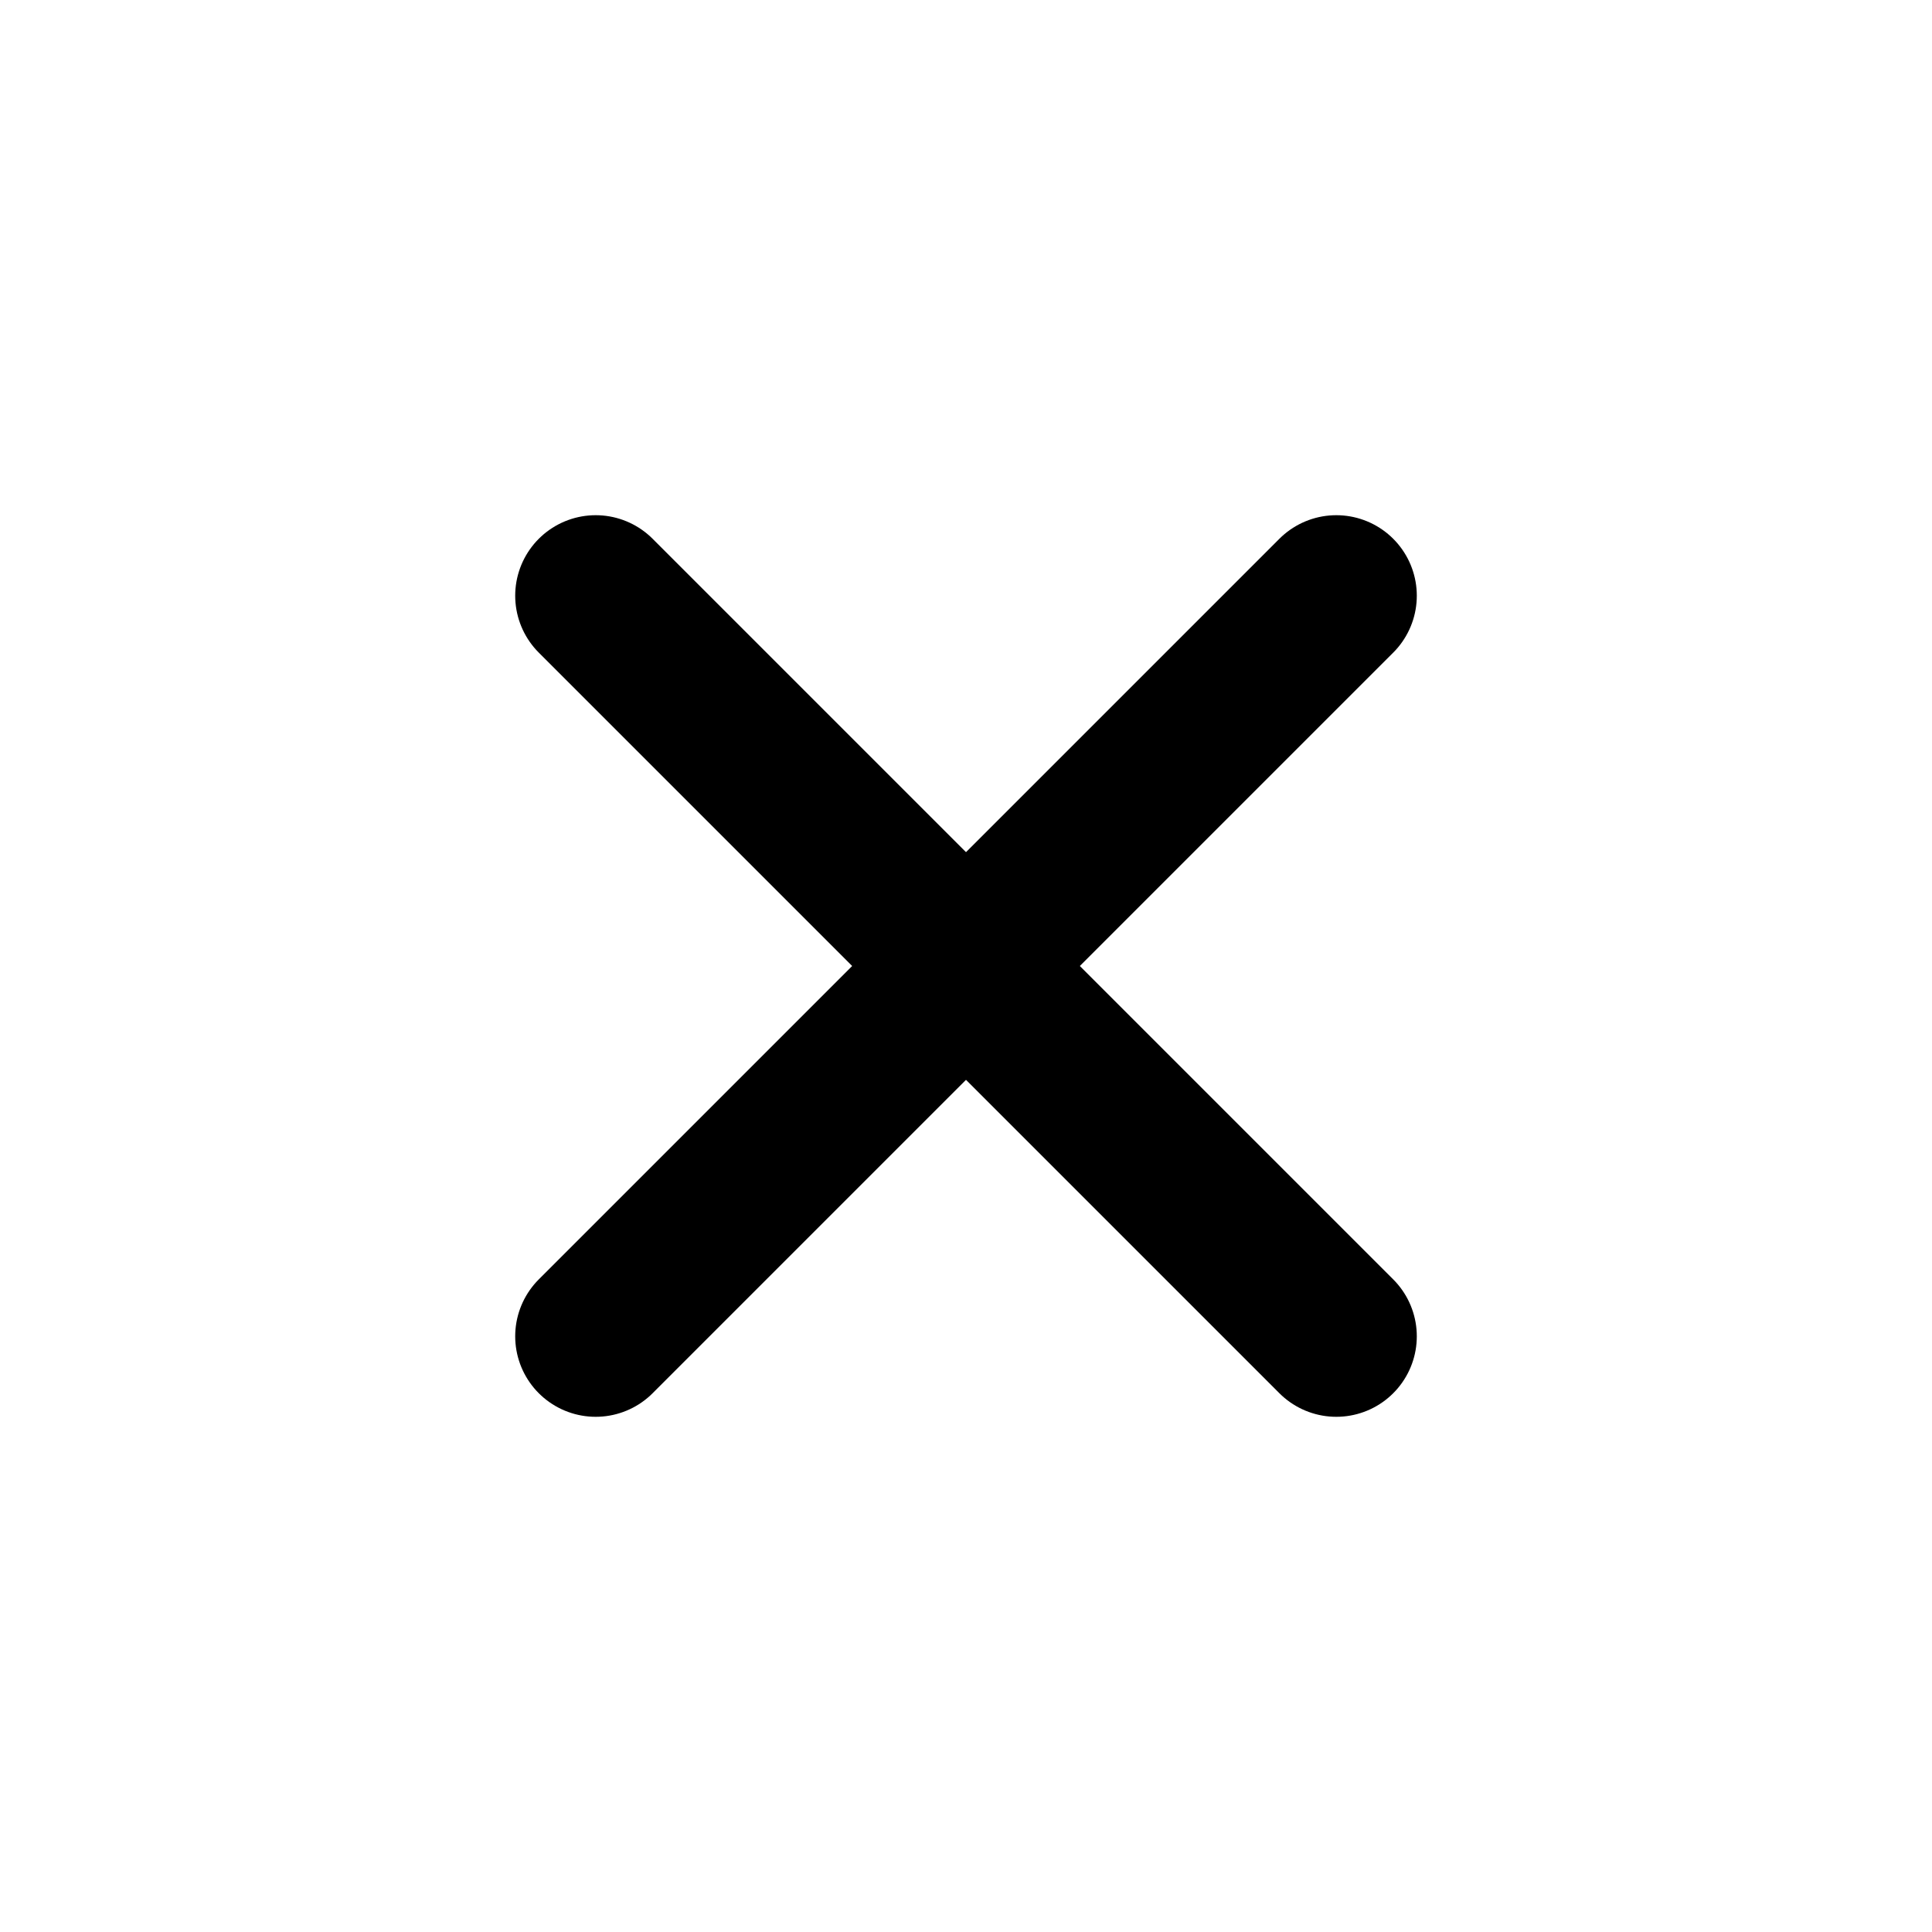
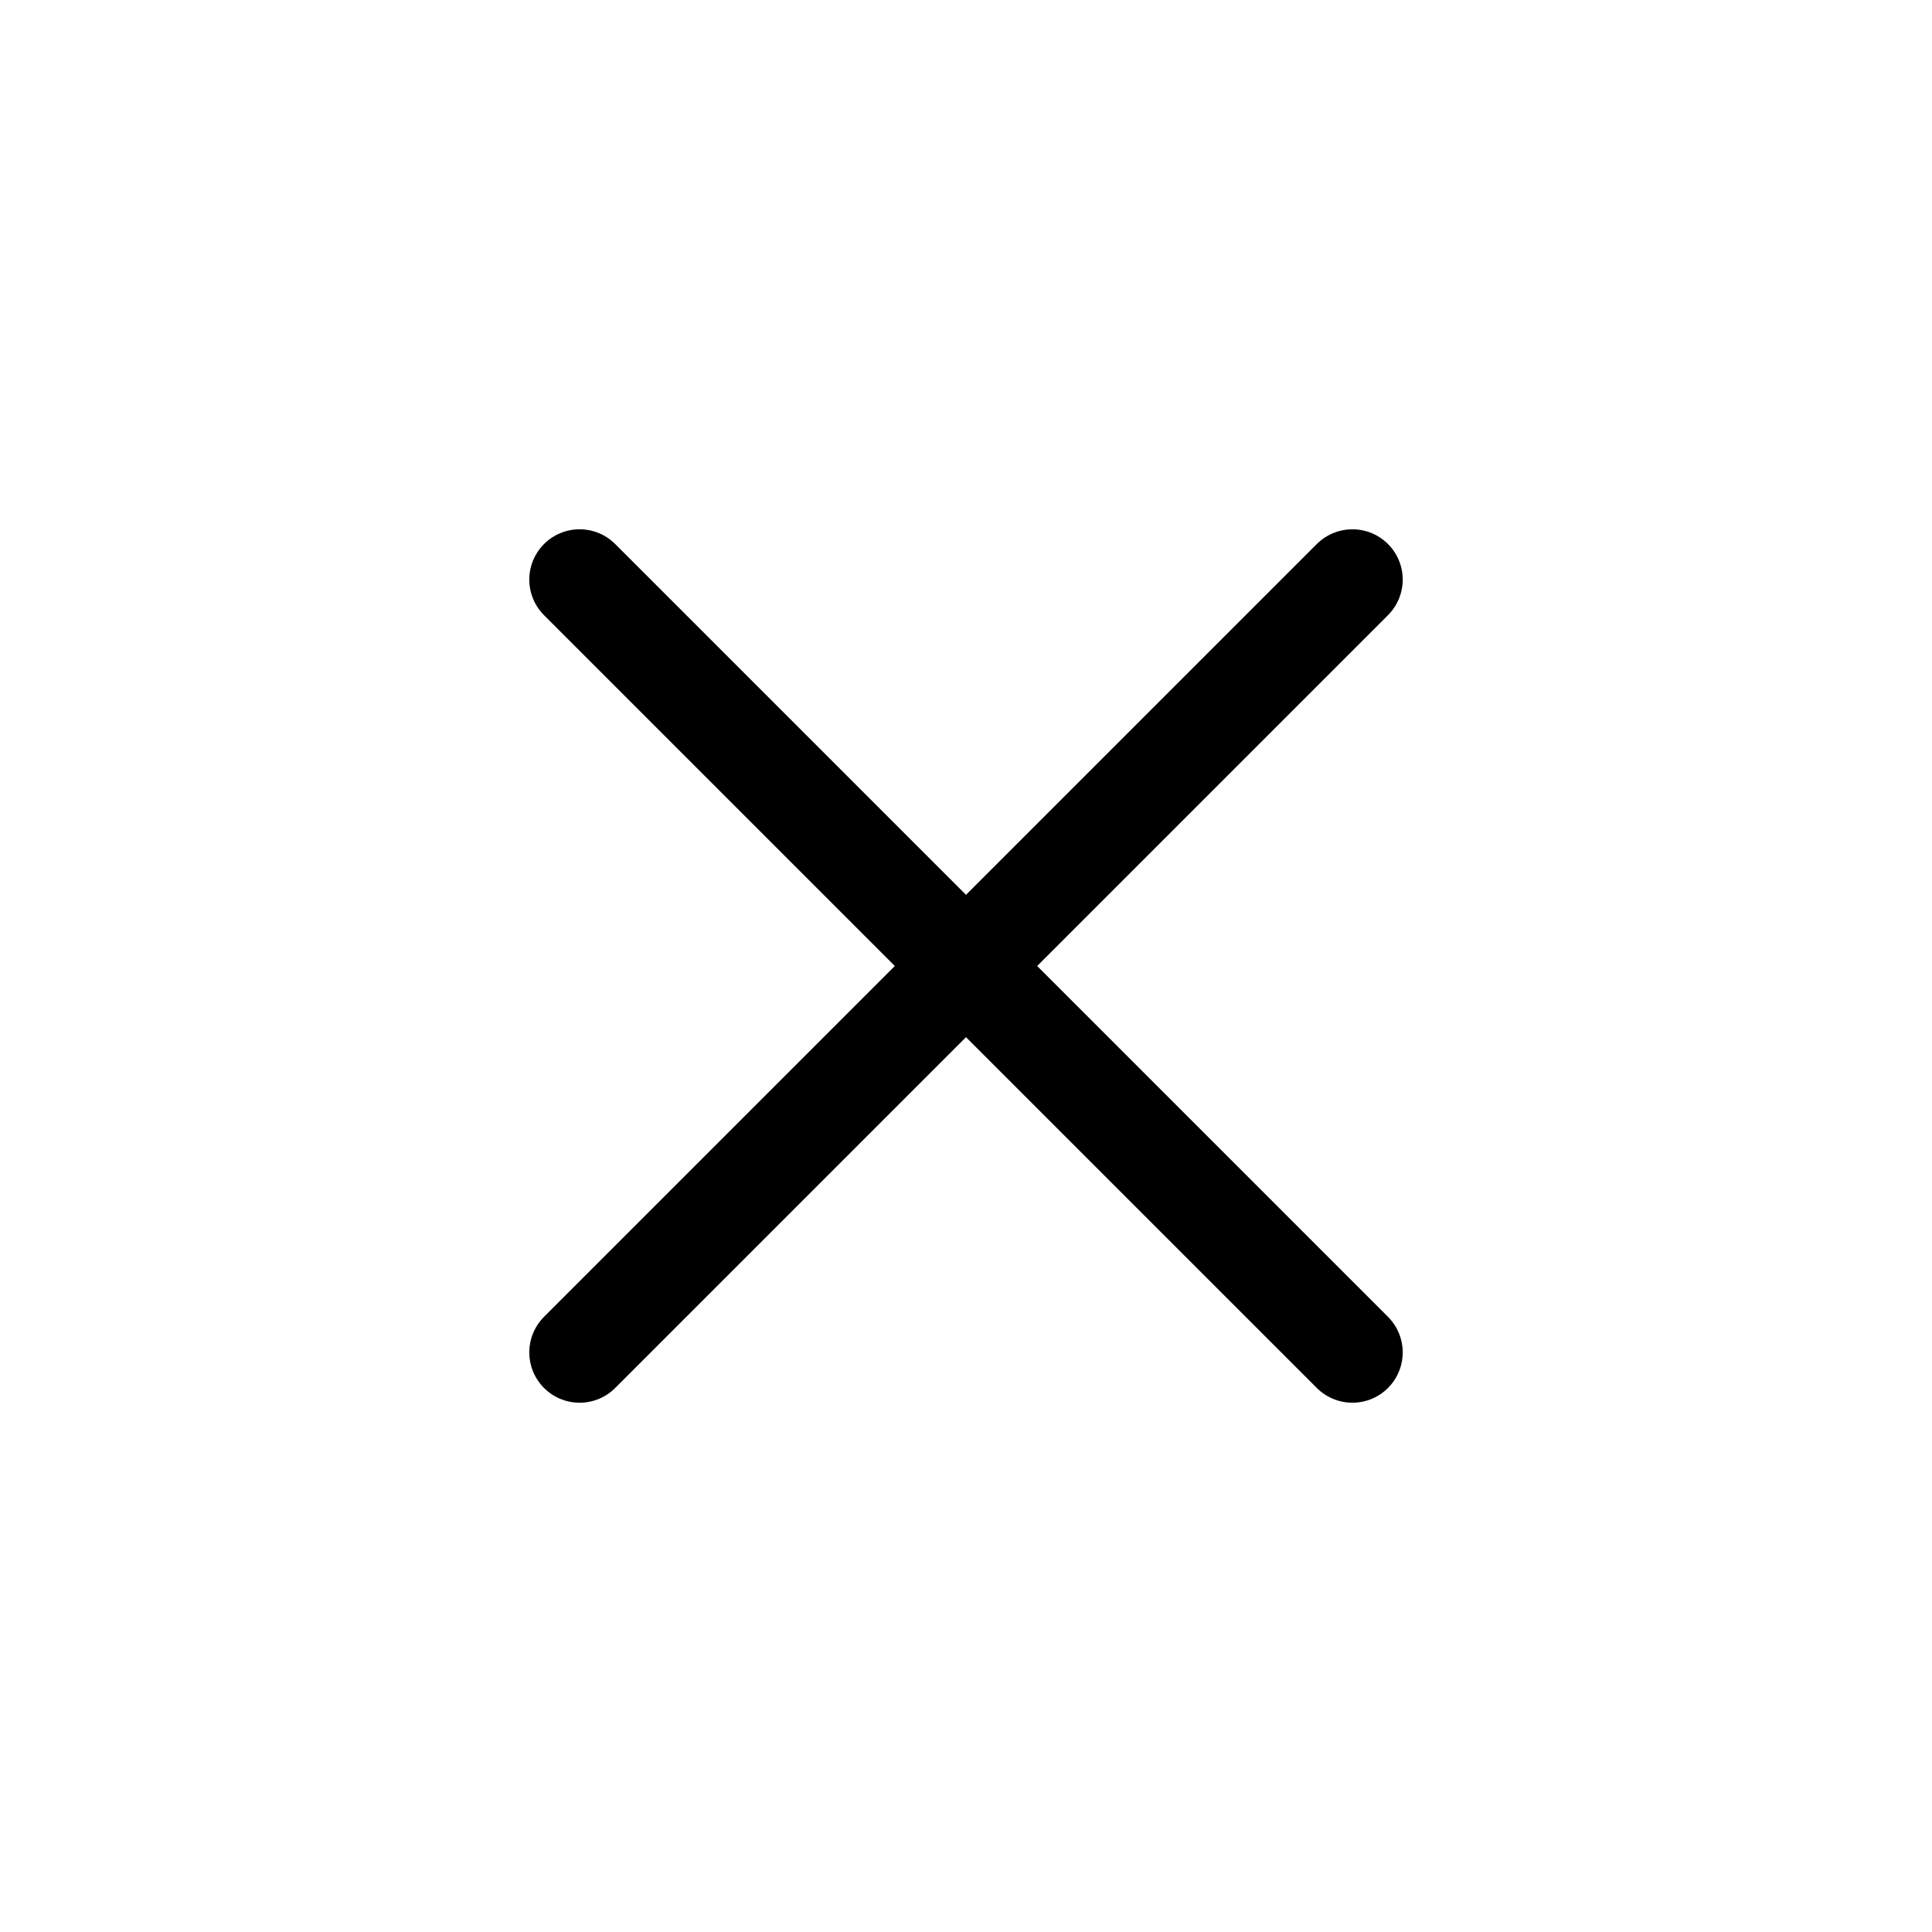
- <svg xmlns="http://www.w3.org/2000/svg" viewBox="0 0 24 24" fill="none" stroke="currentColor" stroke-width="2" stroke-linecap="round" stroke-linejoin="round">
-   <path d="M7.4 7.4L16.6 16.6" />
-   <path d="M16.6 7.4L7.4 16.6" />
+ <svg xmlns="http://www.w3.org/2000/svg" viewBox="0 0 24 24" fill="none" stroke="currentColor" stroke-width="1.25" stroke-linecap="round" stroke-linejoin="round">
+   <path d="M7.2 7.2L16.8 16.8" />
+   <path d="M16.8 7.2L7.2 16.8" />
</svg>
